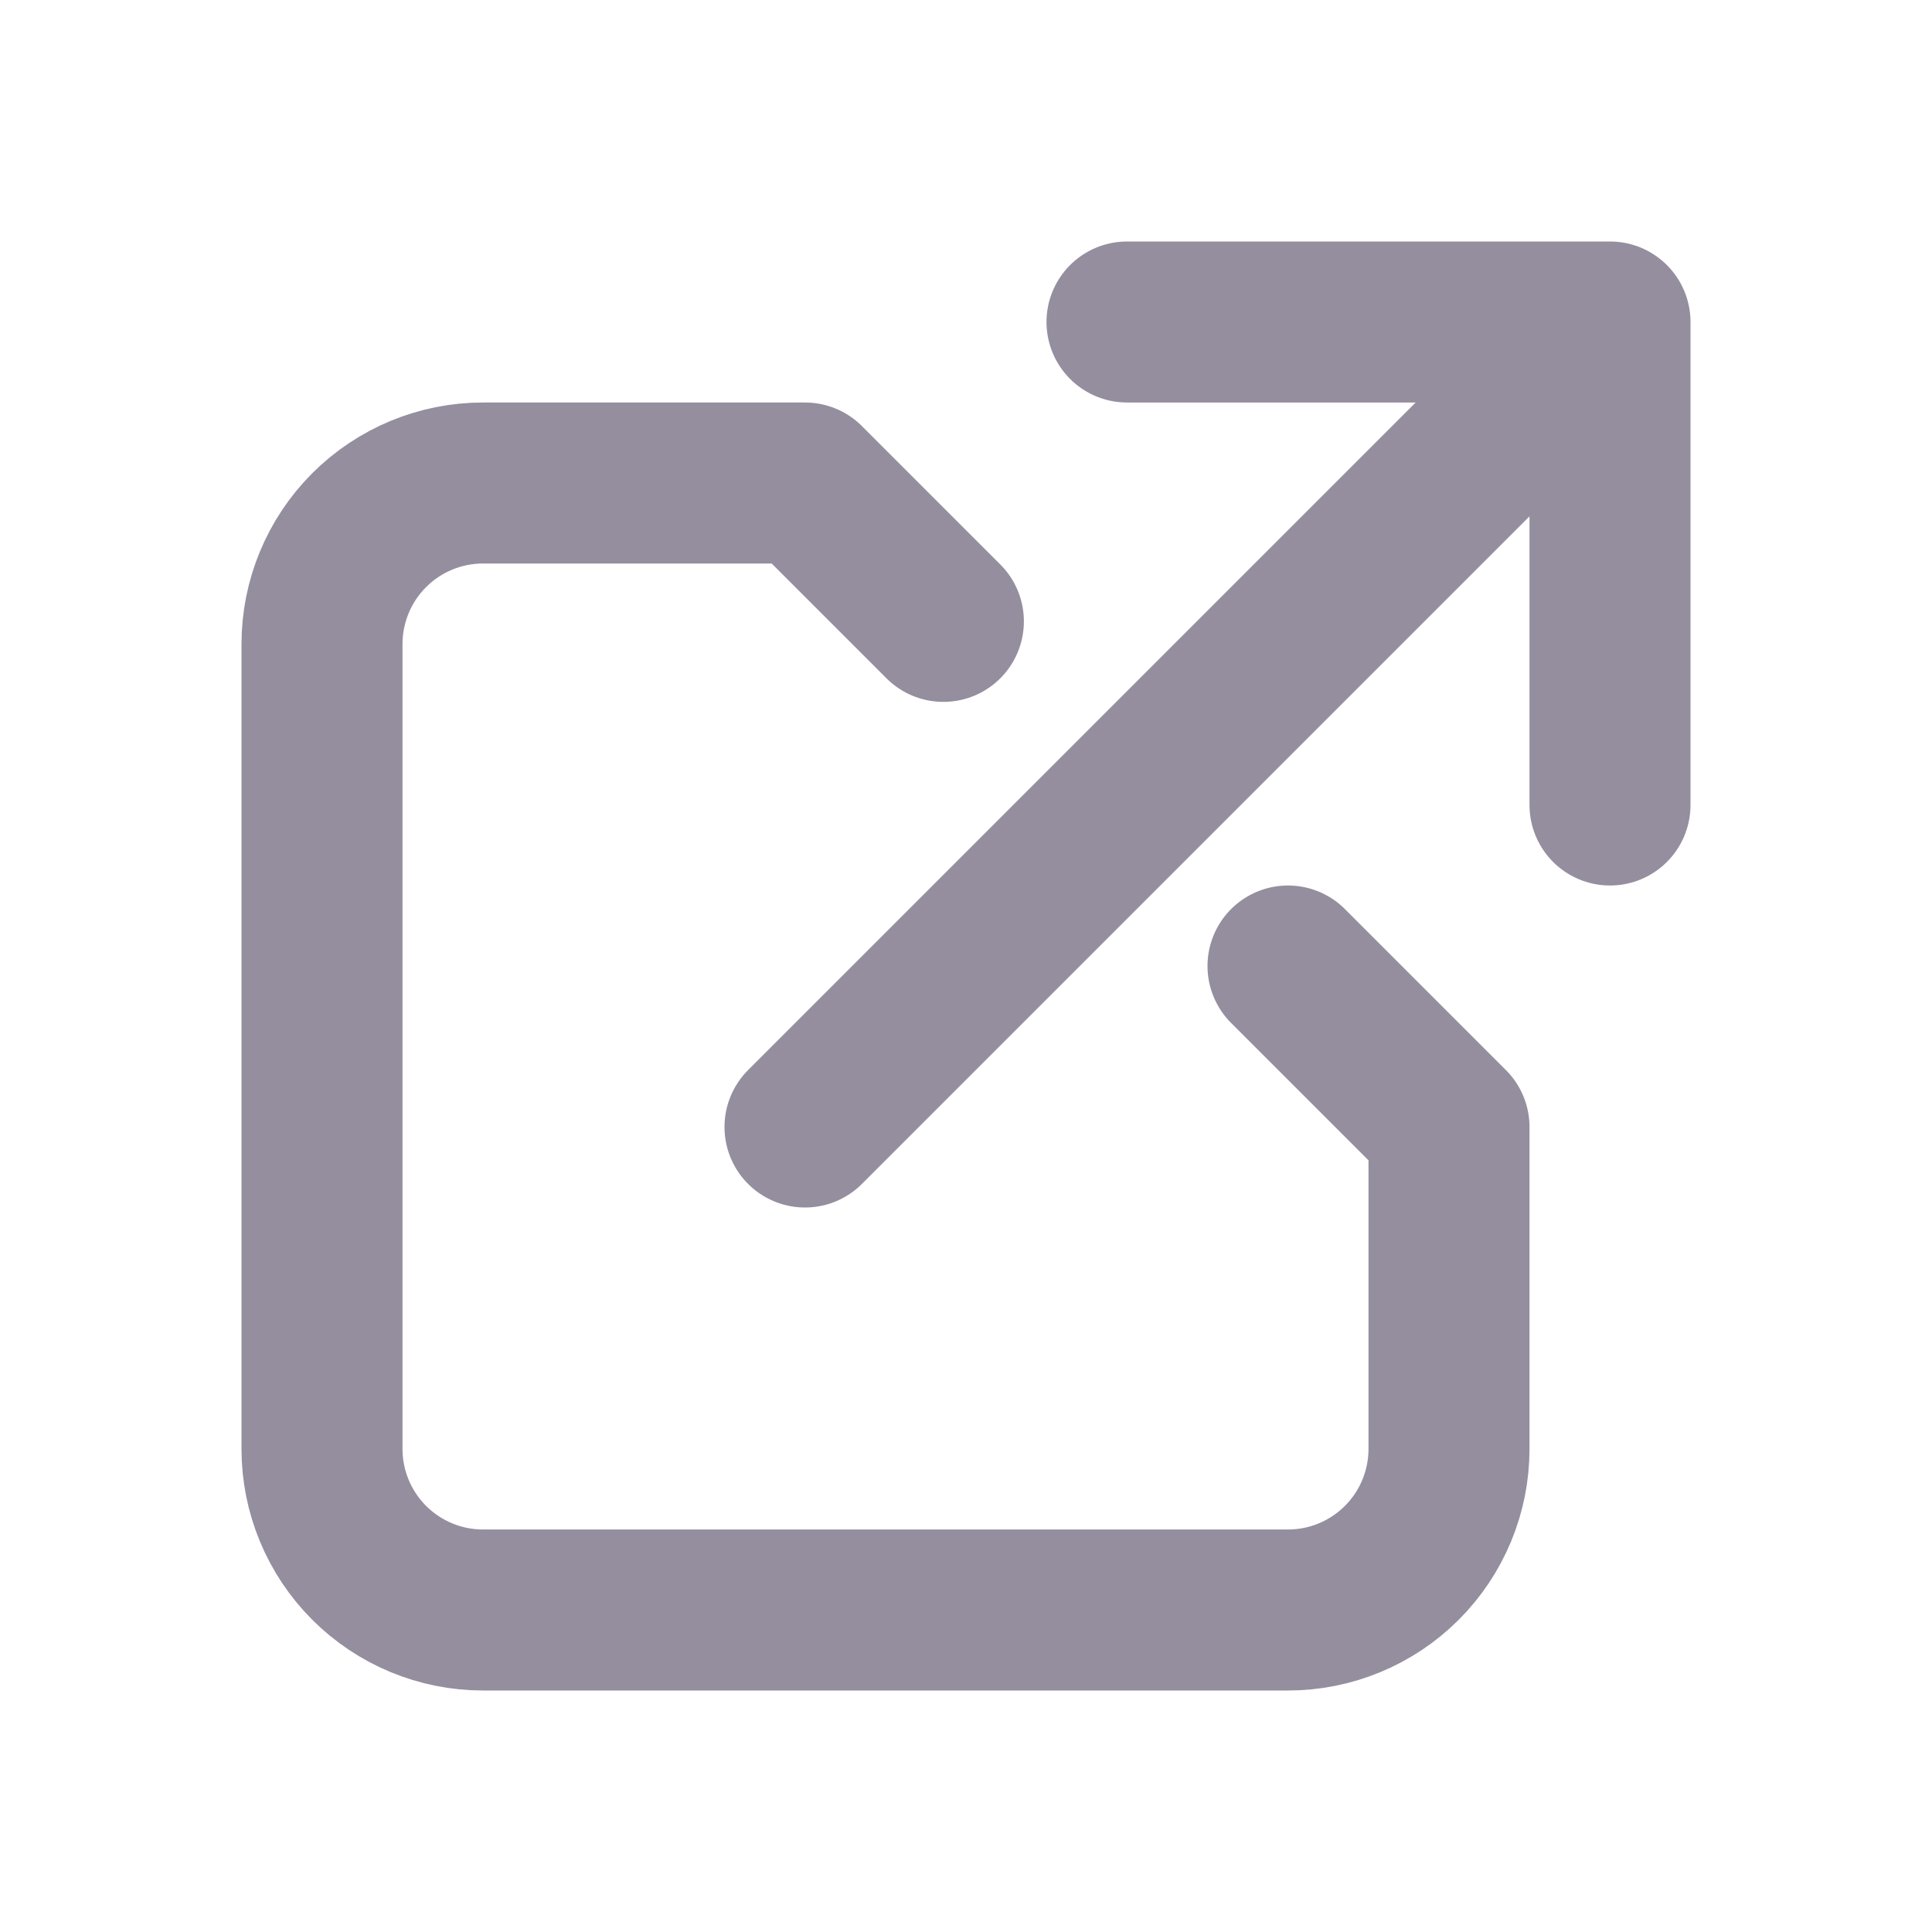
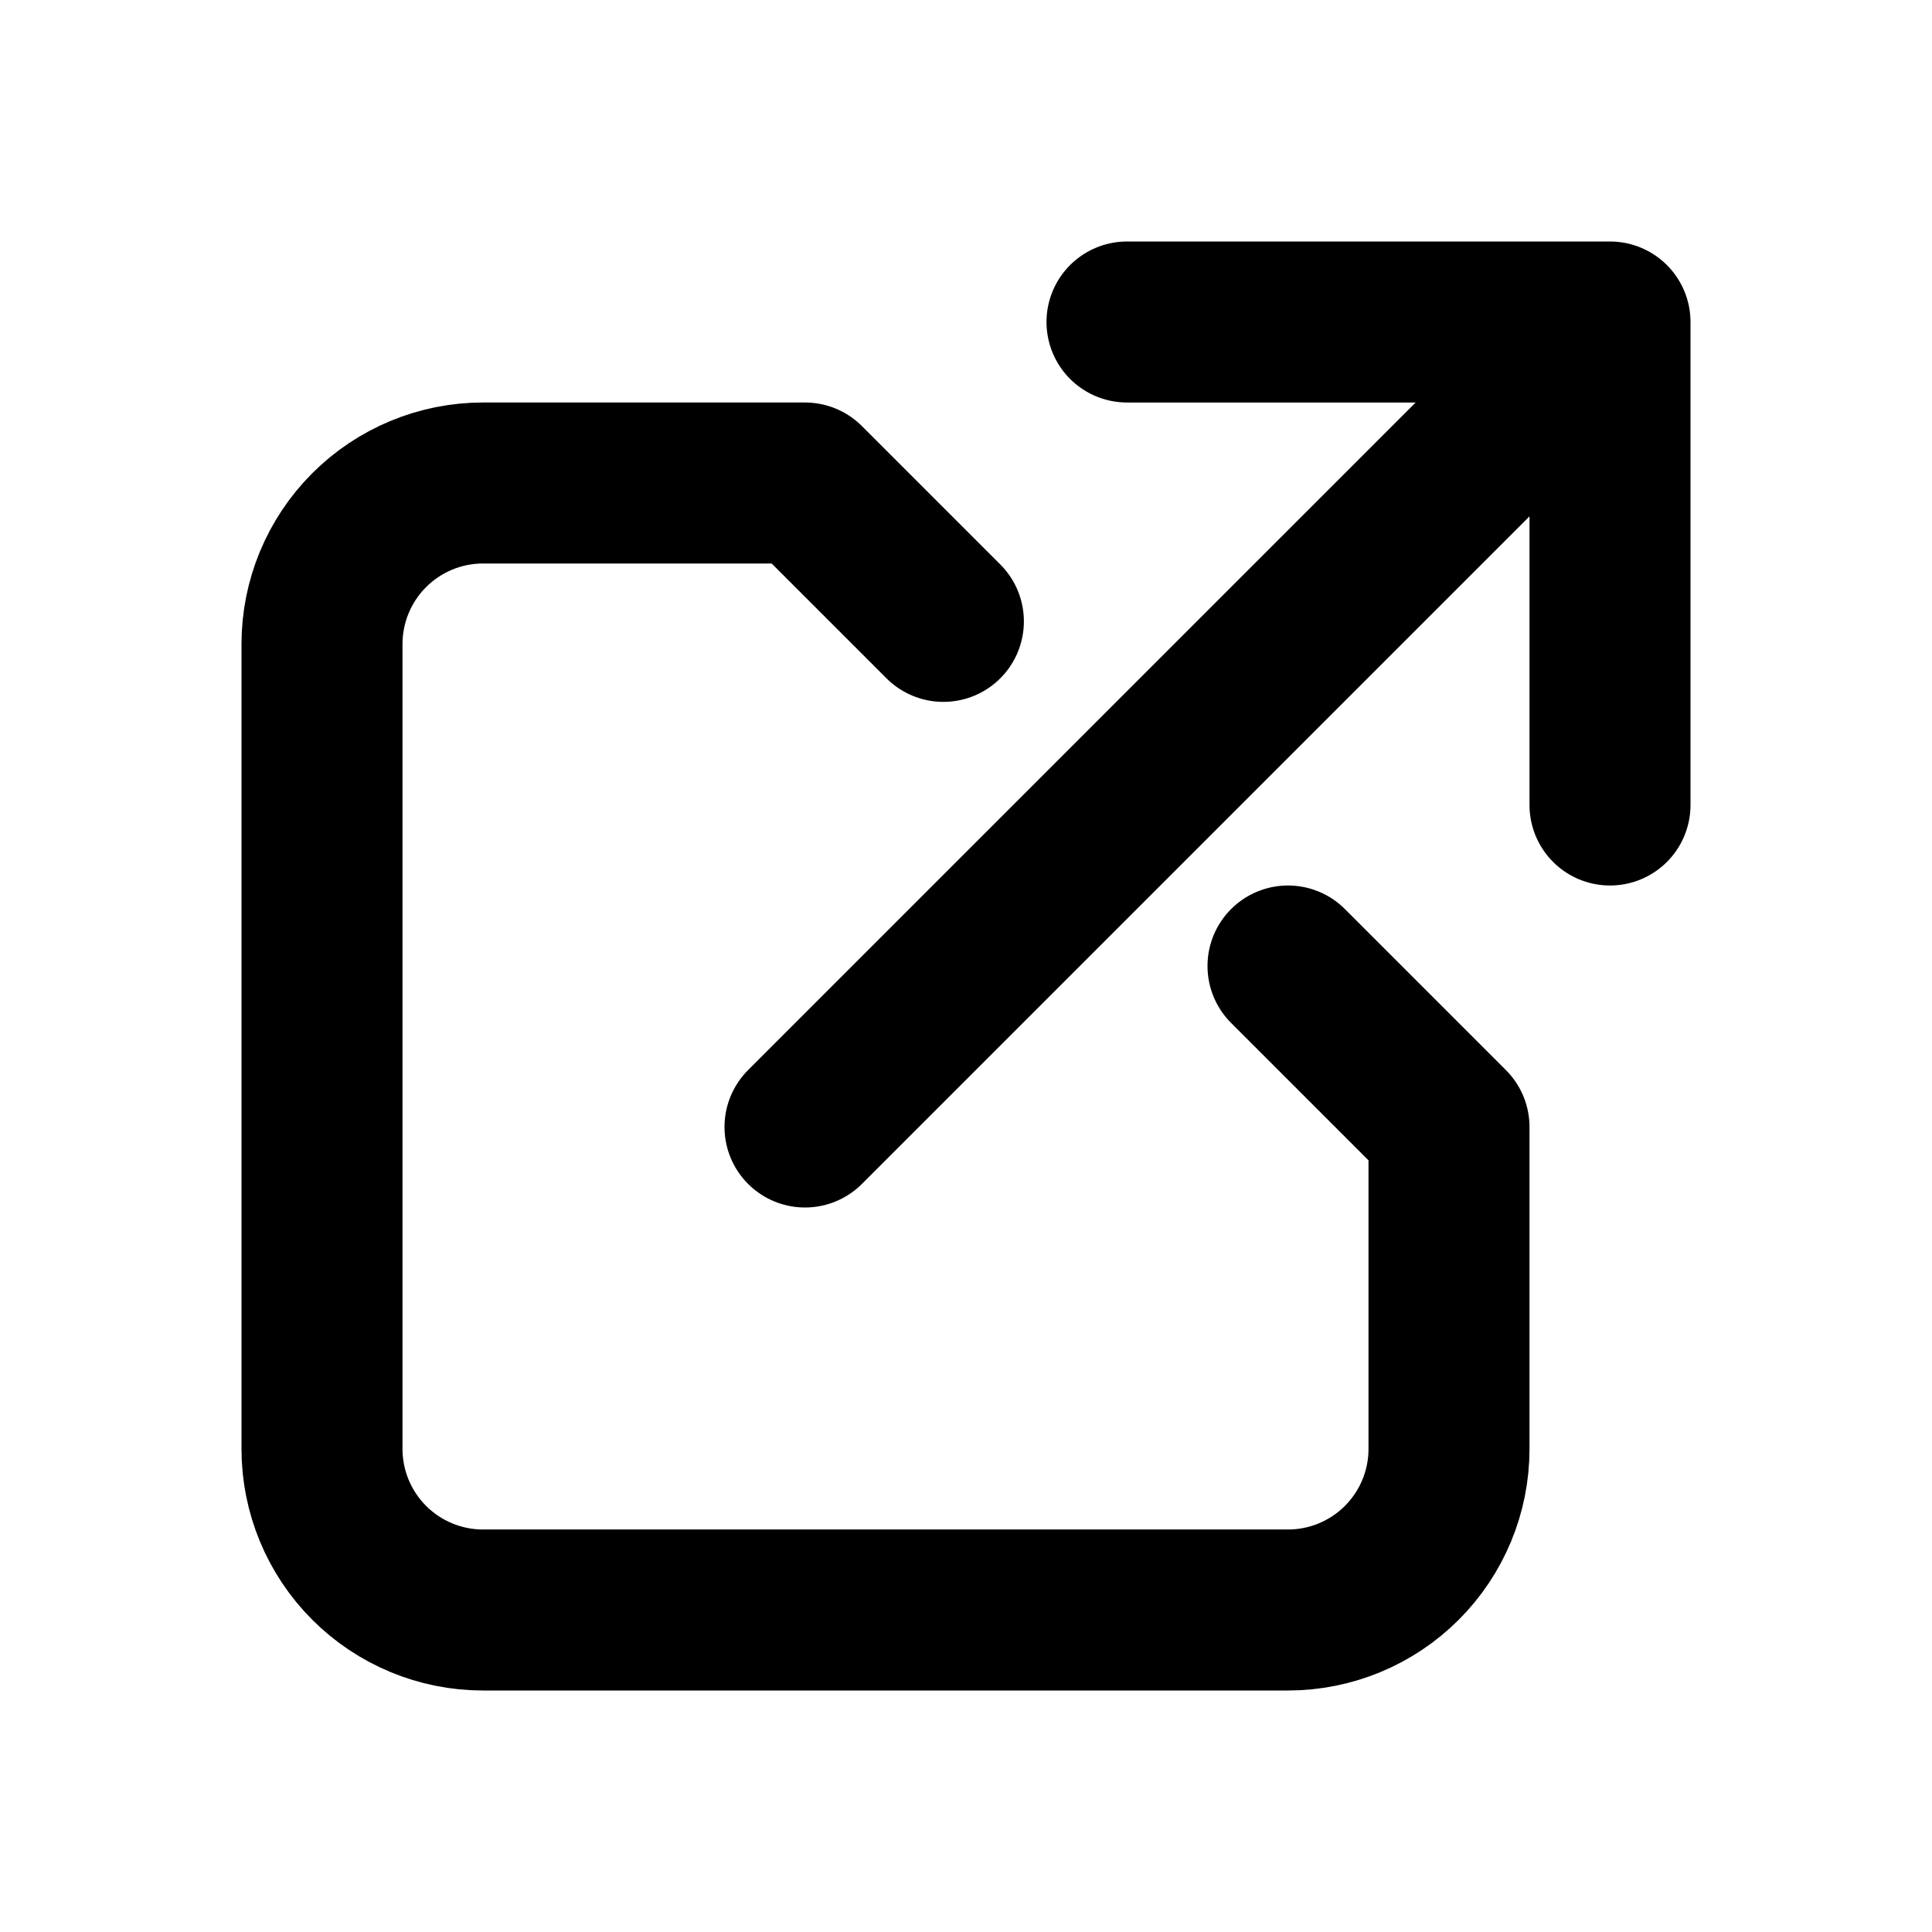
<svg xmlns="http://www.w3.org/2000/svg" width="24" height="24" viewBox="0 0 24 24" fill="none">
-   <path d="M14 4H20M20 4V10M20 4L10 14M16 12L18 14V18C18 18.53 17.789 19.039 17.414 19.414C17.039 19.789 16.53 20 16 20H6C5.47 20 4.961 19.789 4.586 19.414C4.211 19.039 4 18.53 4 18V8C4 7.47 4.211 6.961 4.586 6.586C4.961 6.211 5.47 6 6 6H10L11.719 7.719" stroke="#958E9E" stroke-width="2" stroke-linecap="round" stroke-linejoin="round" />
+   <path d="M14 4H20M20 4V10M20 4L10 14M16 12L18 14V18C18 18.53 17.789 19.039 17.414 19.414C17.039 19.789 16.53 20 16 20H6C5.47 20 4.961 19.789 4.586 19.414C4.211 19.039 4 18.53 4 18V8C4 7.47 4.211 6.961 4.586 6.586C4.961 6.211 5.47 6 6 6H10L11.719 7.719" stroke="currentColor" stroke-width="2" stroke-linecap="round" stroke-linejoin="round" />
</svg>
